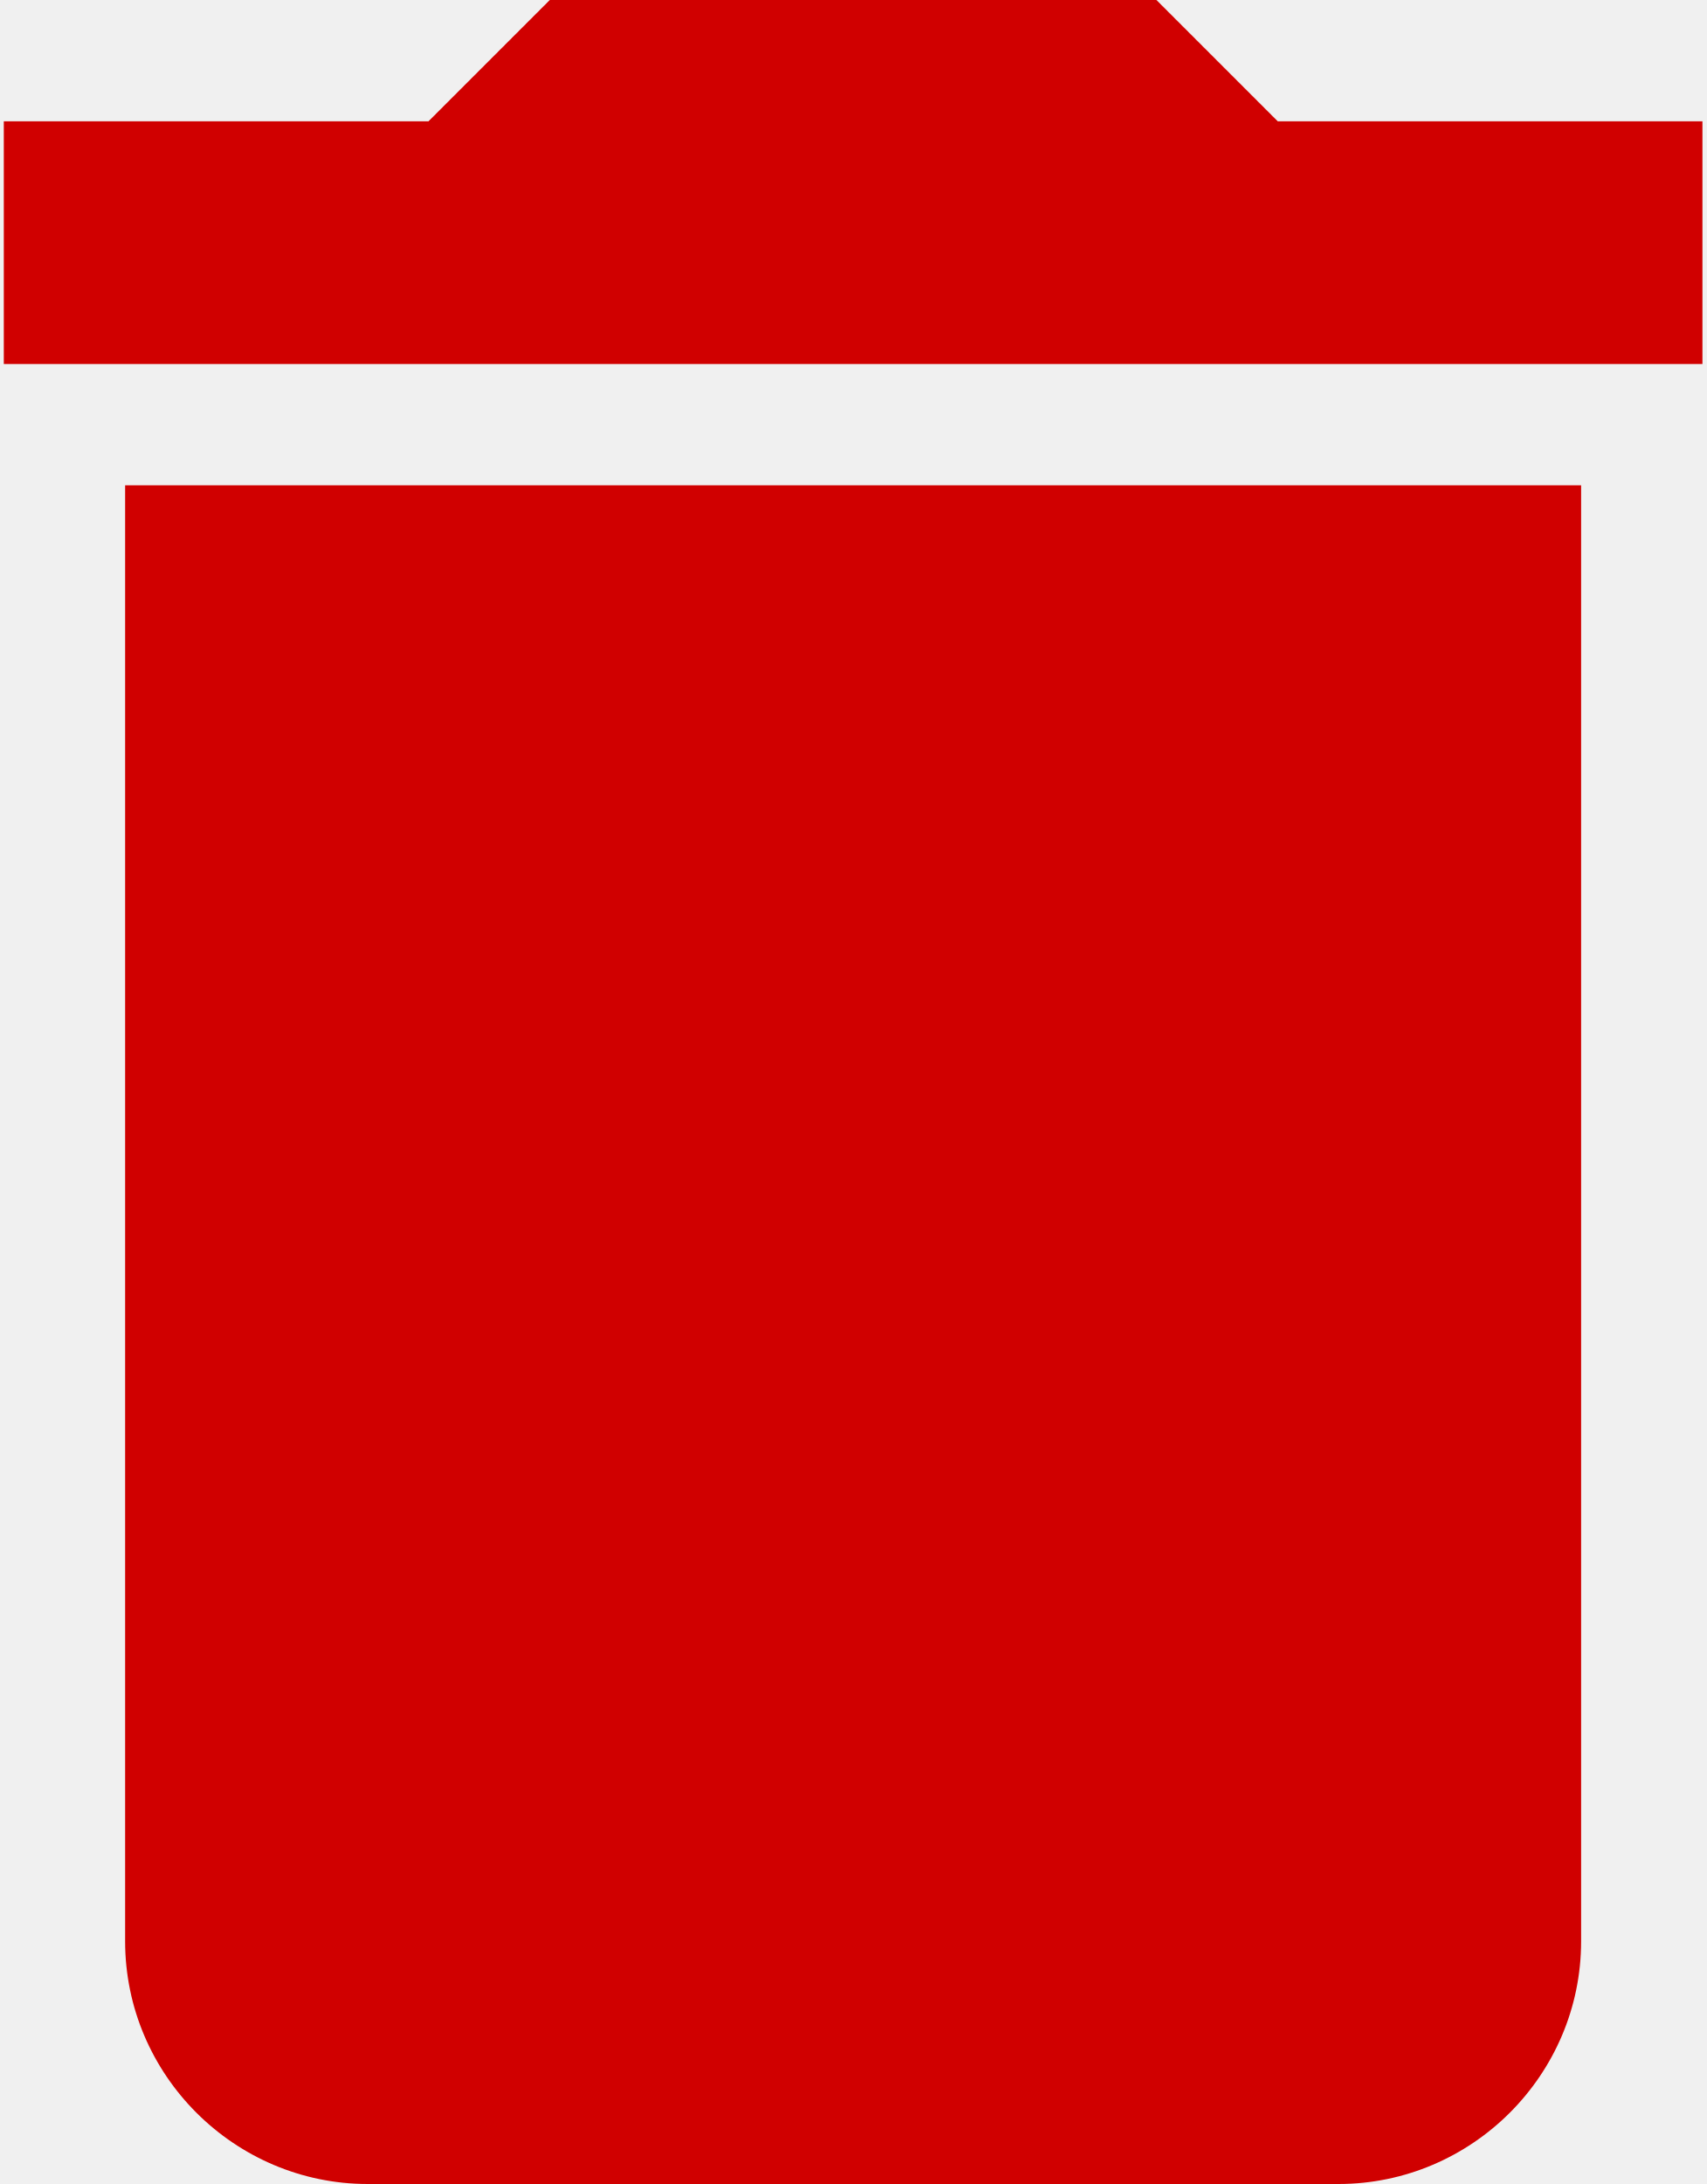
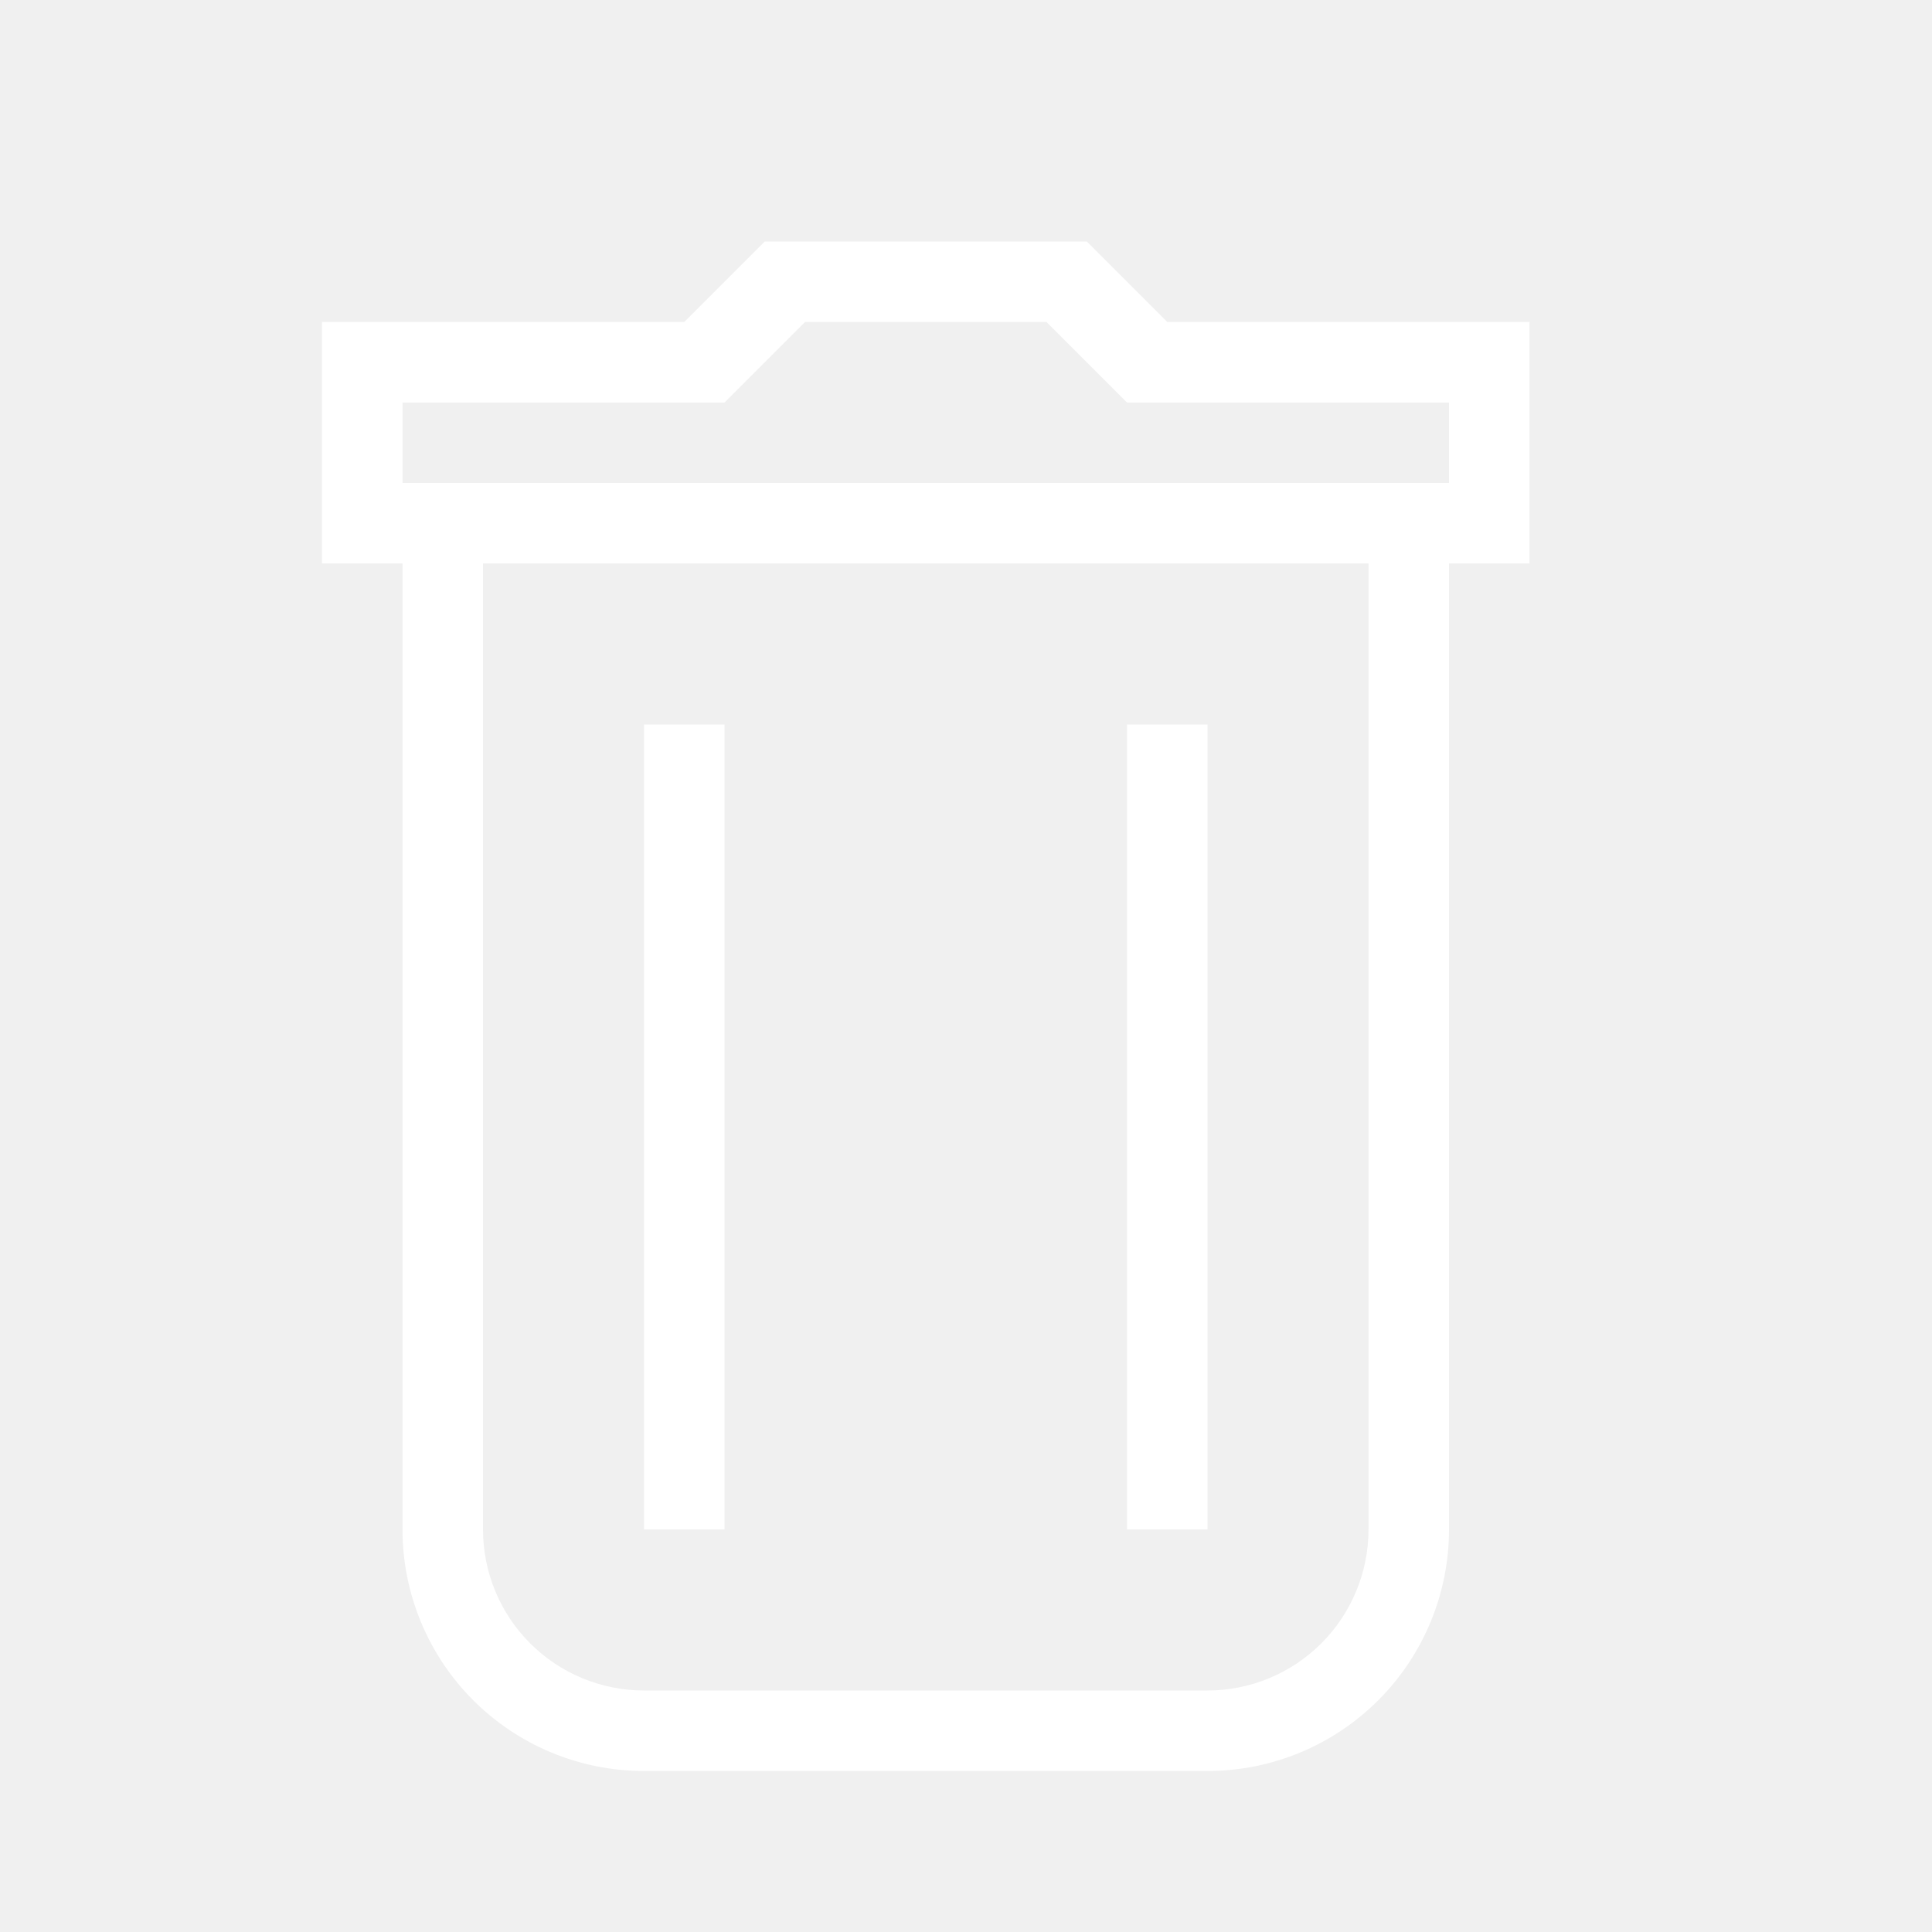
- <svg xmlns="http://www.w3.org/2000/svg" width="300" height="384" viewBox="0 0 300 384" fill="none">
-   <path d="M22 341.333C22 364.8 41.2 384 64.667 384H235.333C258.8 384 278 364.8 278 341.333V85.333H22V341.333ZM299.333 21.333H224.667L203.333 0H96.667L75.333 21.333H0.667V64H299.333V21.333Z" fill="#D00000" />
+ <svg xmlns="http://www.w3.org/2000/svg" width="512" height="512" viewBox="0 0 512 512" fill="none">
+   <path d="M384 405.333C384 422.307 377.257 438.586 365.255 450.588C353.253 462.591 336.974 469.333 320 469.333H170.667C153.693 469.333 137.414 462.591 125.412 450.588C113.41 438.586 106.667 422.307 106.667 405.333V149.333H85.333V85.333H181.333L202.667 64H288L309.333 85.333H405.333V149.333H384V405.333ZM128 149.333V405.333C128 416.649 132.495 427.502 140.497 435.503C148.498 443.505 159.351 448 170.667 448H320C331.316 448 342.168 443.505 350.17 435.503C358.171 427.502 362.667 416.649 362.667 405.333V149.333H128ZM384 128V106.667H298.667L277.333 85.333H213.333L192 106.667H106.667V128H384ZM170.667 192H192V405.333H170.667V192ZM298.667 192H320V405.333H298.667V192Z" fill="white" />
</svg>
